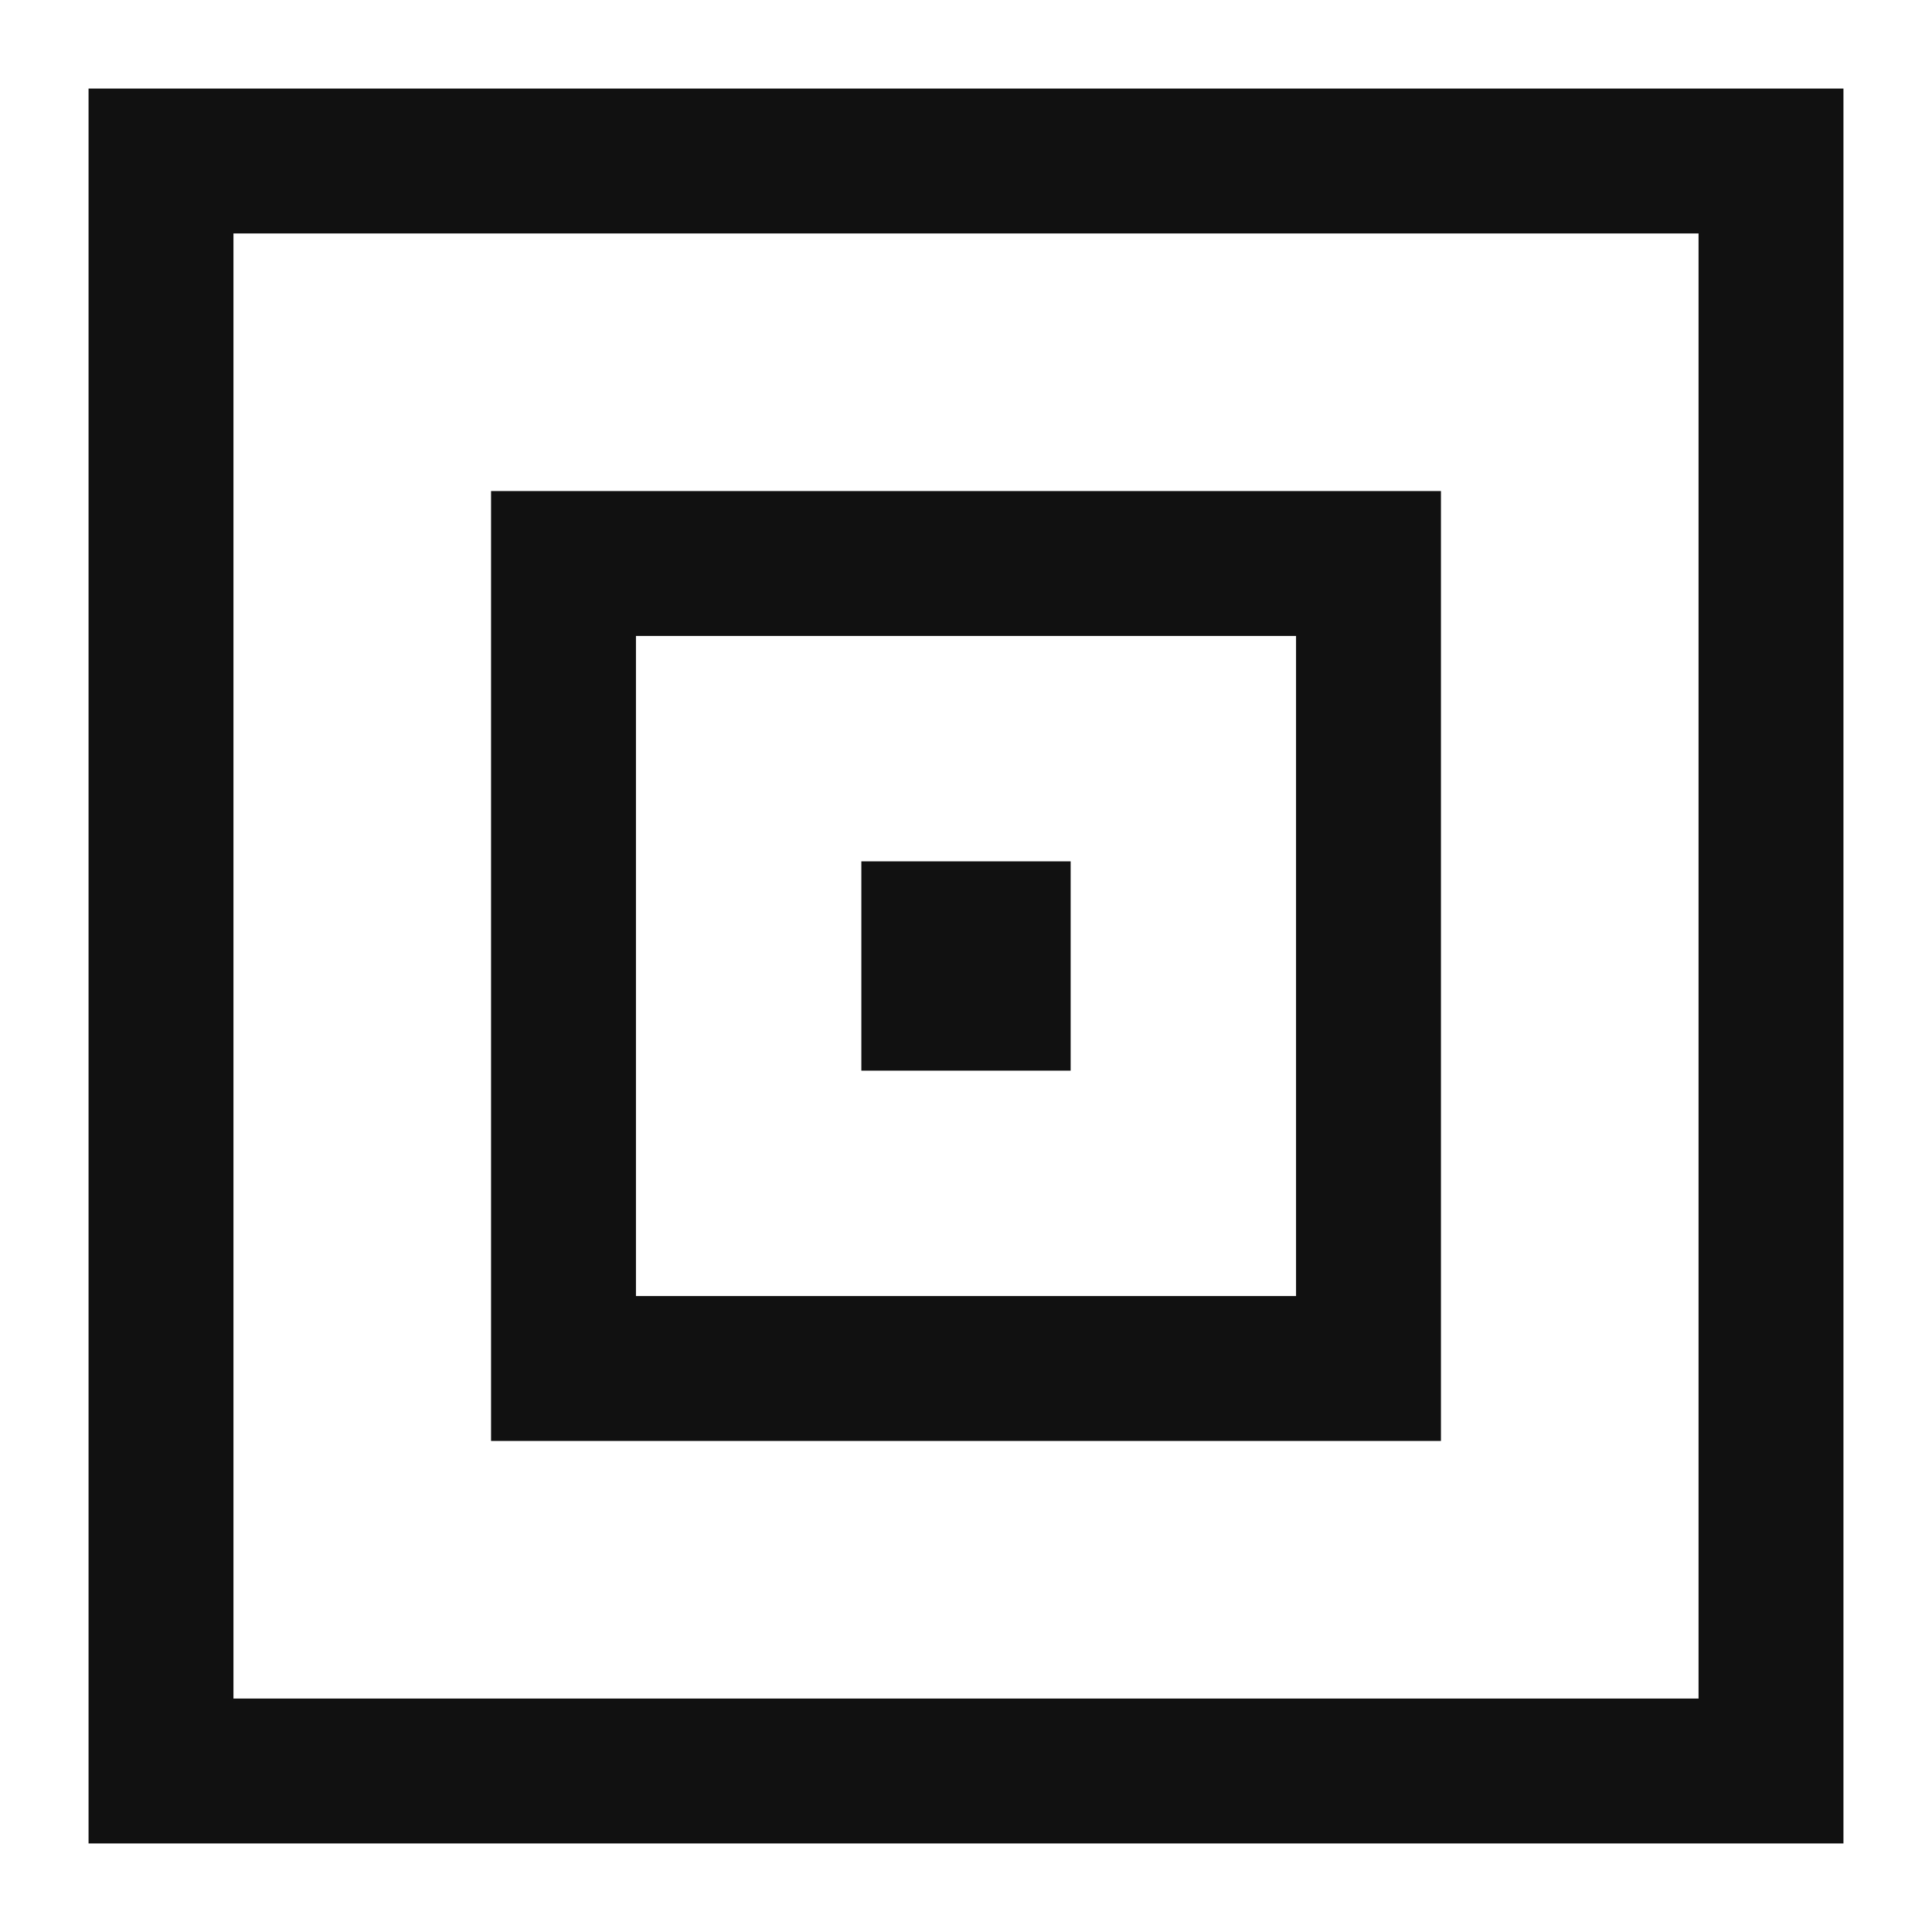
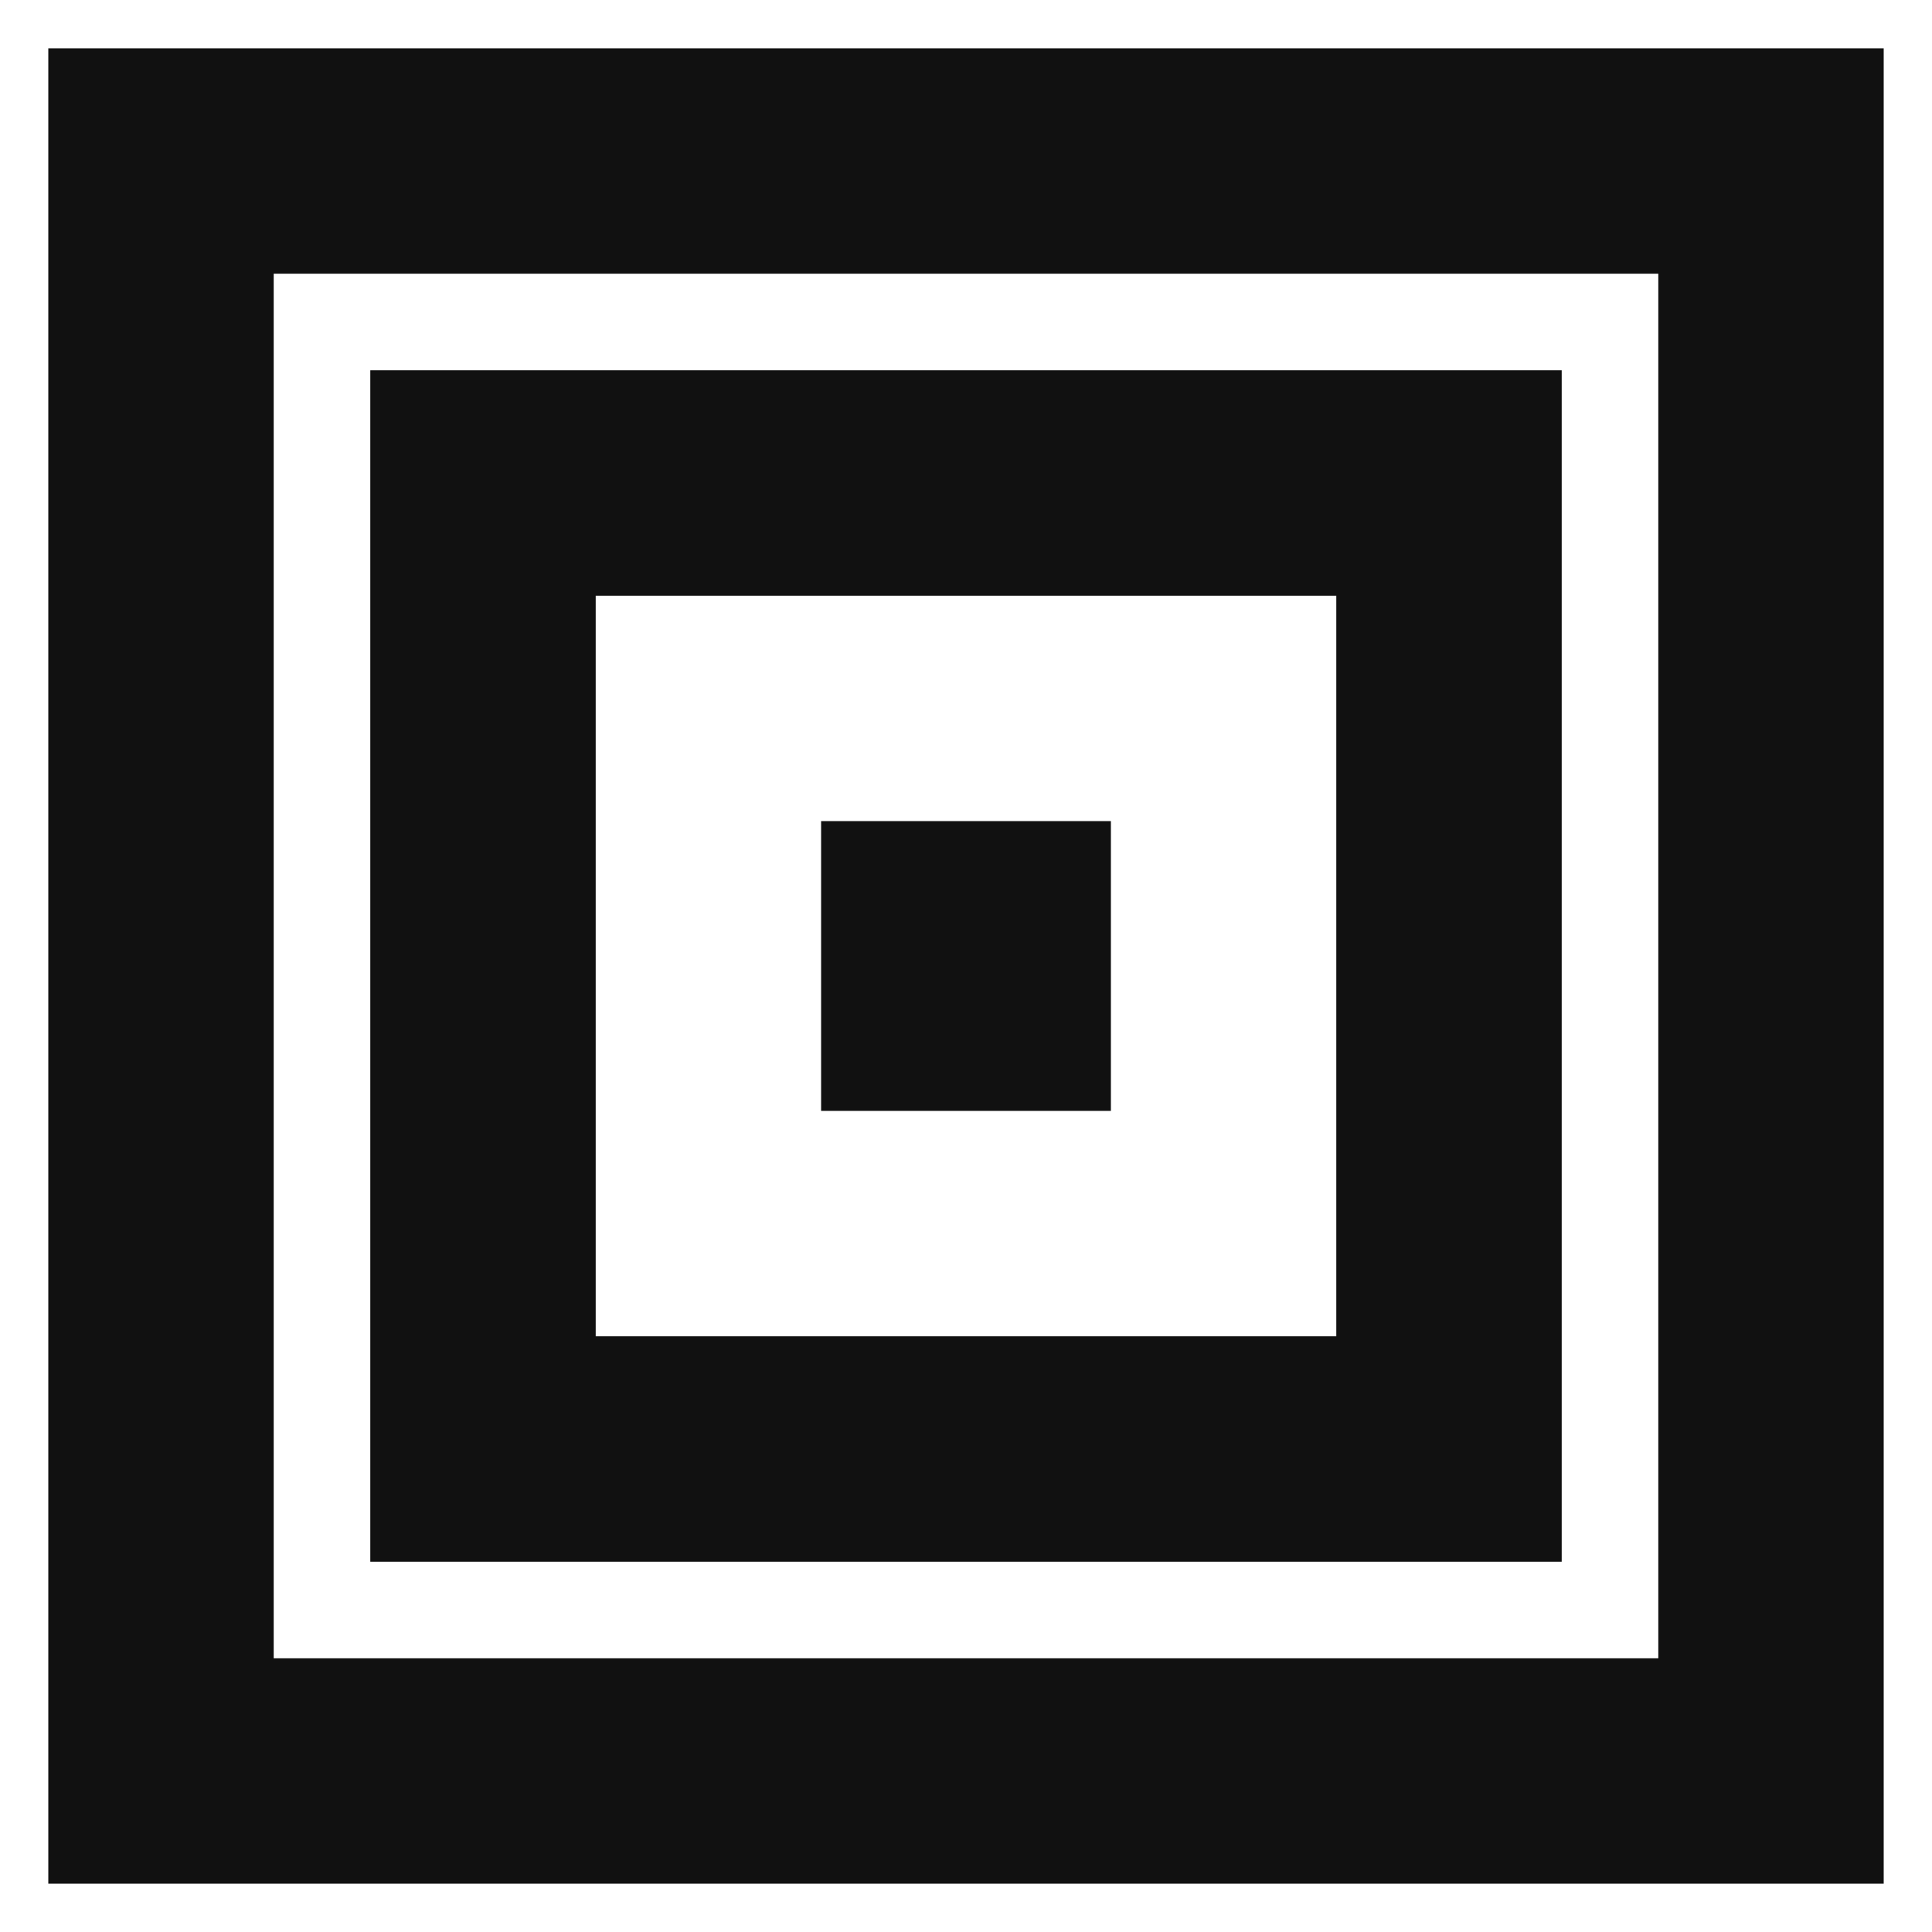
- <svg xmlns="http://www.w3.org/2000/svg" viewBox="0 0 24 24" fill="none" stroke="#111" stroke-width="1.8">
+ <svg xmlns="http://www.w3.org/2000/svg" viewBox="0 0 24 24" fill="none" stroke="#111" stroke-width="2.8">
  <rect x="2" y="2" width="20" height="20" />
-   <rect x="7.0" y="7.0" width="10" height="10" />
-   <rect x="10.7" y="10.7" width="2.6" height="2.6" fill="#111" stroke="none" />
+   <rect x="6.0" y="6.0" width="12" height="12" />
+   <rect x="10.2" y="10.2" width="3.6" height="3.6" fill="#111" stroke="none" />
</svg>
